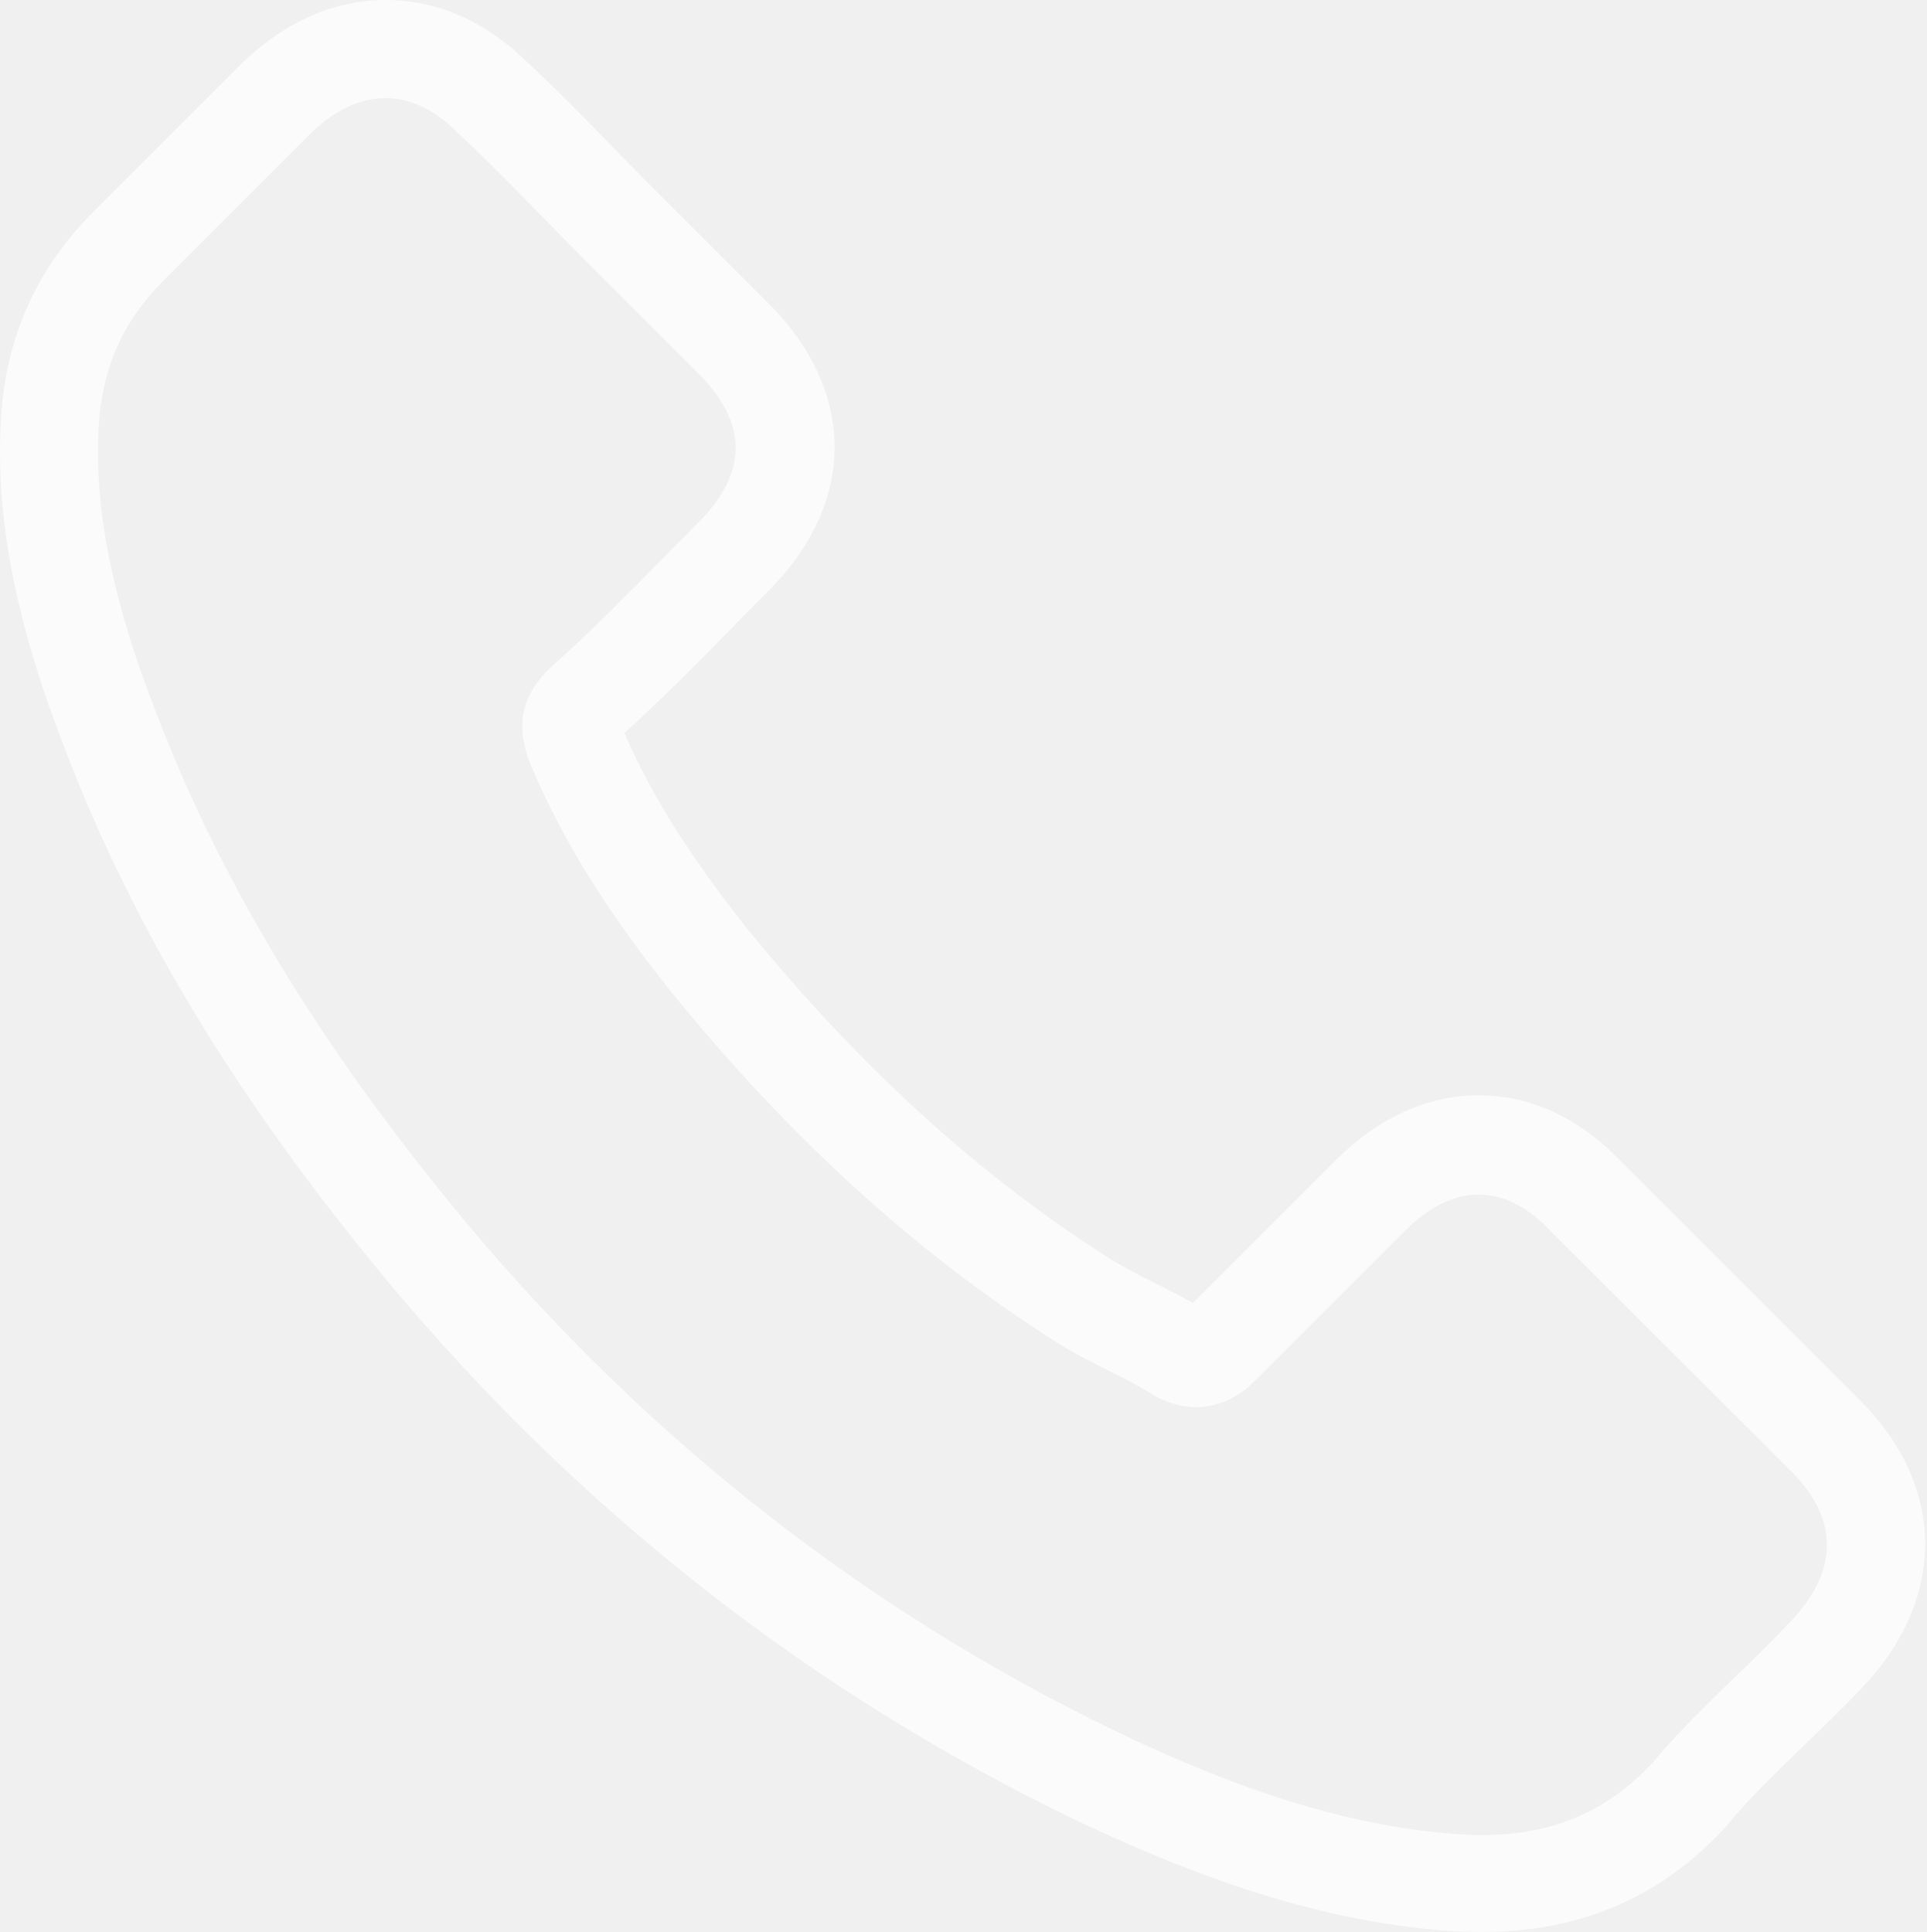
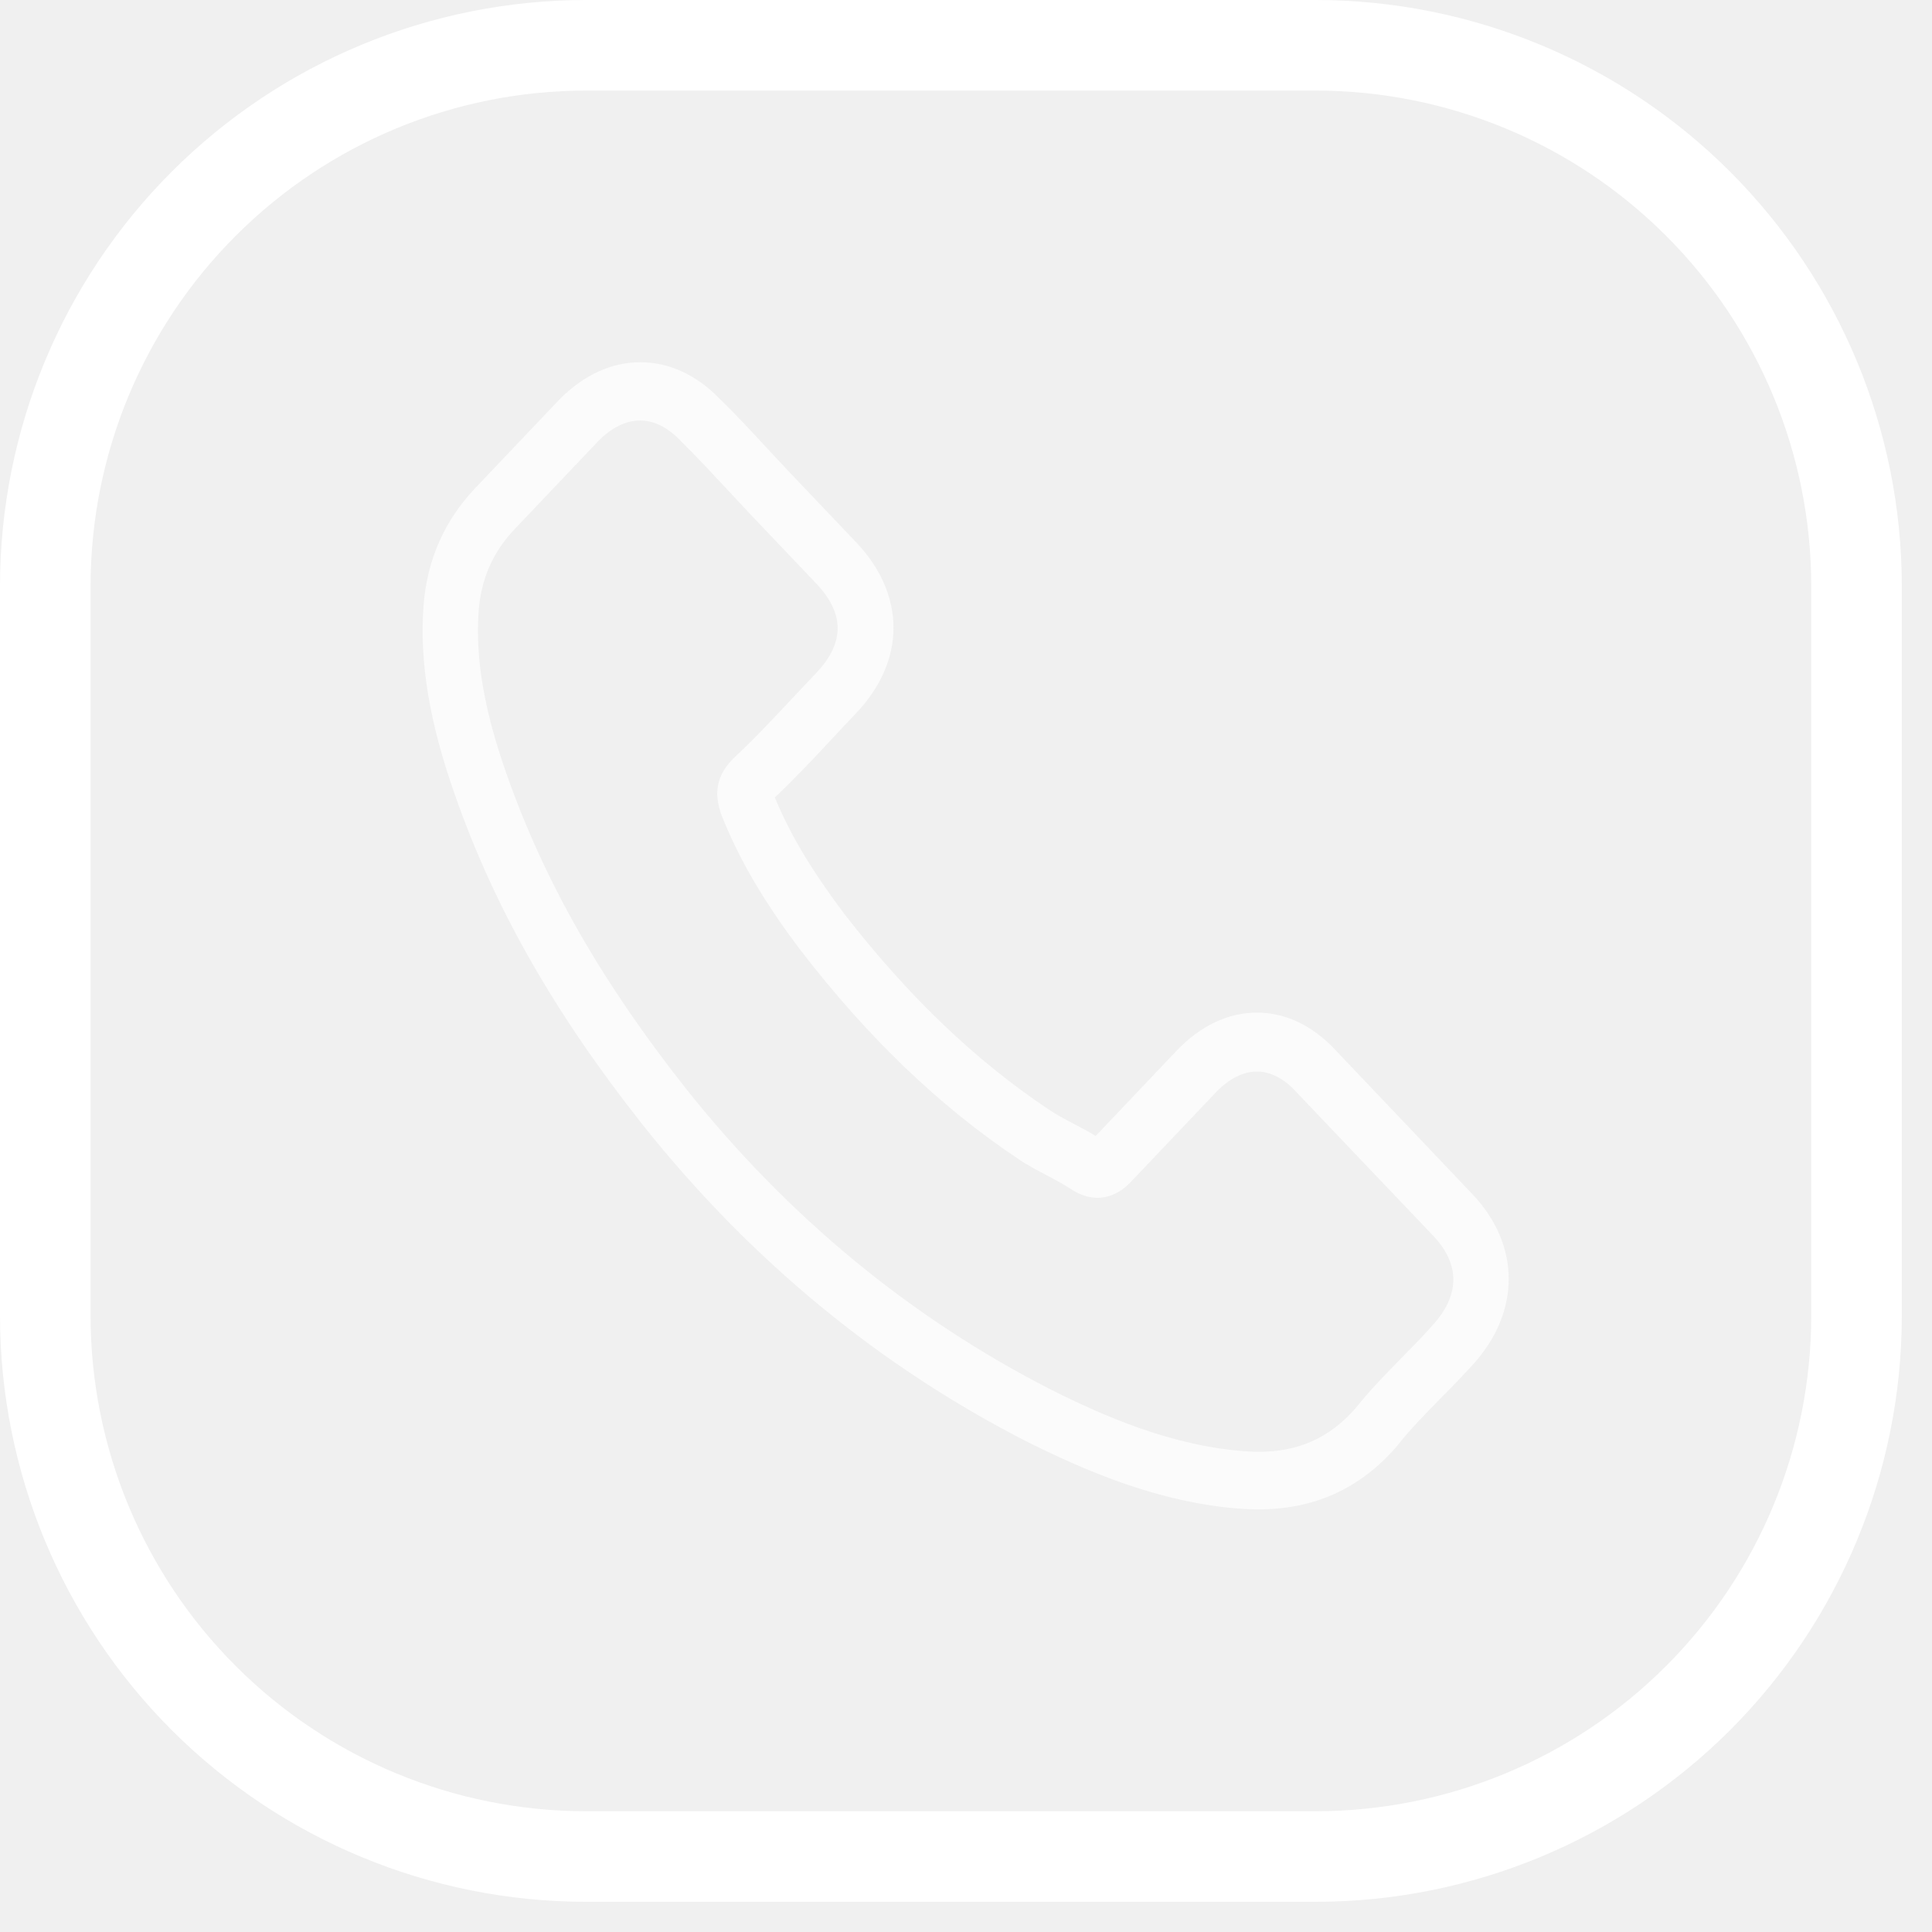
- <svg xmlns="http://www.w3.org/2000/svg" width="314" height="315" viewBox="0 0 314 315" fill="none">
-   <path d="M63.592 209.391C94.662 246.53 132.062 275.772 174.75 296.463C191.002 304.165 212.738 313.303 236.953 314.869C238.454 314.935 239.89 315 241.392 315C257.644 315 270.699 309.387 281.338 297.834C281.403 297.768 281.534 297.638 281.599 297.507C285.385 292.938 289.693 288.826 294.196 284.453C297.264 281.516 300.397 278.448 303.4 275.315C317.302 260.825 317.302 242.418 303.269 228.385L264.041 189.157C257.383 182.238 249.42 178.583 241.065 178.583C232.711 178.583 224.682 182.238 217.829 189.091L194.462 212.459C192.308 211.218 190.088 210.109 188 209.064C185.389 207.759 182.974 206.519 180.82 205.148C159.541 191.637 140.221 174.014 121.749 151.364C112.415 139.55 106.149 129.629 101.776 119.512C107.912 113.964 113.655 108.155 119.204 102.476C121.162 100.453 123.185 98.429 125.209 96.406C132.258 89.357 136.044 81.198 136.044 72.908C136.044 64.619 132.323 56.46 125.209 49.41L105.758 29.96C103.473 27.675 101.319 25.456 99.1 23.171C94.792 18.733 90.288 14.164 85.85 10.052C79.127 3.459 71.229 0 62.874 0C54.585 0 46.622 3.459 39.638 10.117L15.226 34.529C6.349 43.406 1.323 54.175 0.279 66.642C-0.961 82.242 1.911 98.821 9.352 118.859C20.774 149.863 38.006 178.648 63.592 209.391ZM16.205 68.013C16.988 59.332 20.317 52.087 26.583 45.821L50.864 21.54C54.65 17.884 58.828 15.992 62.874 15.992C66.856 15.992 70.903 17.884 74.623 21.67C78.996 25.717 83.108 29.96 87.547 34.463C89.766 36.748 92.051 39.032 94.335 41.382L113.786 60.833C117.833 64.88 119.922 68.992 119.922 73.039C119.922 77.086 117.833 81.198 113.786 85.245C111.763 87.268 109.739 89.357 107.716 91.38C101.646 97.516 95.967 103.325 89.701 108.873C89.57 109.003 89.505 109.069 89.374 109.199C83.957 114.617 84.805 119.773 86.111 123.689C86.176 123.885 86.242 124.016 86.307 124.212C91.333 136.287 98.317 147.775 109.217 161.482C128.798 185.632 149.424 204.365 172.139 218.79C174.945 220.617 177.948 222.053 180.755 223.489C183.365 224.795 185.78 226.035 187.934 227.406C188.195 227.536 188.391 227.667 188.652 227.797C190.806 228.907 192.895 229.429 194.984 229.429C200.205 229.429 203.6 226.1 204.709 224.991L229.121 200.579C232.906 196.793 237.019 194.77 241.065 194.77C246.026 194.77 250.073 197.838 252.618 200.579L291.977 239.873C299.81 247.705 299.744 256.19 291.781 264.48C289.04 267.417 286.168 270.224 283.1 273.161C278.531 277.599 273.766 282.168 269.458 287.325C261.952 295.419 253.01 299.204 241.457 299.204C240.347 299.204 239.172 299.139 238.063 299.074C216.654 297.703 196.746 289.348 181.799 282.234C141.2 262.587 105.562 234.716 75.994 199.339C51.648 170.032 35.264 142.749 24.429 113.507C17.706 95.557 15.161 81.132 16.205 68.013Z" fill="#FBFBFB" />
+ <svg xmlns="http://www.w3.org/2000/svg" width="32" height="32" viewBox="0 0 32 32" fill="none">
+   <path d="M21.8 31.5H9.7C7.128 31.497 4.663 30.474 2.844 28.656C1.025 26.837 0.003 24.372 0 21.8L0 9.7C0.003 7.128 1.025 4.663 2.844 2.844C4.663 1.025 7.128 0.003 9.7 0L21.8 0C24.372 0.003 26.837 1.025 28.656 2.844C30.474 4.663 31.497 7.128 31.5 9.7V21.8C31.497 24.372 30.474 26.837 28.656 28.656C26.837 30.474 24.372 31.497 21.8 31.5ZM9.7 1.5C7.526 1.503 5.442 2.367 3.905 3.905C2.367 5.442 1.503 7.526 1.5 9.7V21.8C1.503 23.974 2.367 26.058 3.905 27.595C5.442 29.133 7.526 29.997 9.7 30H21.8C23.974 29.997 26.058 29.133 27.595 27.595C29.133 26.058 29.997 23.974 30 21.8V9.7C29.997 7.526 29.133 5.442 27.595 3.905C26.058 2.367 23.974 1.503 21.8 1.5H9.7Z" fill="white" />
+   <path d="M10.645 18.63C12.427 20.87 14.57 22.634 17.017 23.882C17.949 24.346 19.195 24.898 20.583 24.992C20.669 24.996 20.752 25 20.838 25C21.769 25 22.518 24.661 23.128 23.965C23.131 23.961 23.139 23.953 23.143 23.945C23.36 23.669 23.607 23.421 23.865 23.157C24.041 22.98 24.22 22.795 24.392 22.606C25.189 21.732 25.189 20.622 24.385 19.776L22.136 17.41C21.754 16.992 21.298 16.772 20.819 16.772C20.34 16.772 19.88 16.992 19.487 17.405L18.148 18.815C18.024 18.74 17.897 18.673 17.777 18.61C17.627 18.532 17.489 18.457 17.366 18.374C16.146 17.559 15.038 16.496 13.979 15.13C13.444 14.417 13.085 13.819 12.834 13.209C13.186 12.874 13.515 12.524 13.833 12.181C13.946 12.059 14.062 11.937 14.178 11.815C14.582 11.39 14.799 10.898 14.799 10.398C14.799 9.898 14.585 9.406 14.178 8.98L13.063 7.807C12.932 7.669 12.808 7.535 12.681 7.398C12.434 7.13 12.176 6.854 11.921 6.606C11.536 6.209 11.083 6 10.604 6C10.129 6 9.673 6.209 9.272 6.61L7.873 8.083C7.364 8.618 7.076 9.268 7.016 10.02C6.945 10.961 7.11 11.961 7.536 13.169C8.191 15.039 9.179 16.776 10.645 18.63ZM7.929 10.102C7.974 9.579 8.165 9.142 8.524 8.764L9.916 7.299C10.133 7.079 10.372 6.965 10.604 6.965C10.832 6.965 11.065 7.079 11.278 7.307C11.528 7.551 11.764 7.807 12.019 8.079C12.146 8.217 12.277 8.354 12.408 8.496L13.523 9.669C13.755 9.913 13.874 10.161 13.874 10.405C13.874 10.65 13.755 10.898 13.523 11.142C13.407 11.264 13.291 11.39 13.175 11.512C12.827 11.882 12.501 12.232 12.142 12.567C12.135 12.575 12.131 12.579 12.123 12.587C11.813 12.913 11.861 13.224 11.936 13.461C11.94 13.472 11.944 13.48 11.947 13.492C12.236 14.22 12.636 14.913 13.261 15.74C14.383 17.197 15.566 18.327 16.868 19.197C17.029 19.307 17.201 19.394 17.362 19.48C17.511 19.559 17.65 19.634 17.773 19.717C17.788 19.724 17.799 19.732 17.814 19.74C17.938 19.807 18.058 19.839 18.177 19.839C18.477 19.839 18.671 19.638 18.735 19.571L20.134 18.098C20.351 17.87 20.587 17.748 20.819 17.748C21.103 17.748 21.335 17.933 21.481 18.098L23.738 20.468C24.187 20.941 24.183 21.453 23.726 21.953C23.569 22.13 23.404 22.299 23.229 22.476C22.967 22.744 22.694 23.02 22.447 23.331C22.016 23.819 21.504 24.047 20.841 24.047C20.778 24.047 20.71 24.043 20.647 24.039C19.42 23.957 18.278 23.453 17.422 23.024C15.094 21.839 13.051 20.157 11.356 18.024C9.961 16.256 9.022 14.61 8.4 12.847C8.015 11.764 7.869 10.894 7.929 10.102Z" fill="#FBFBFB" />
</svg>
